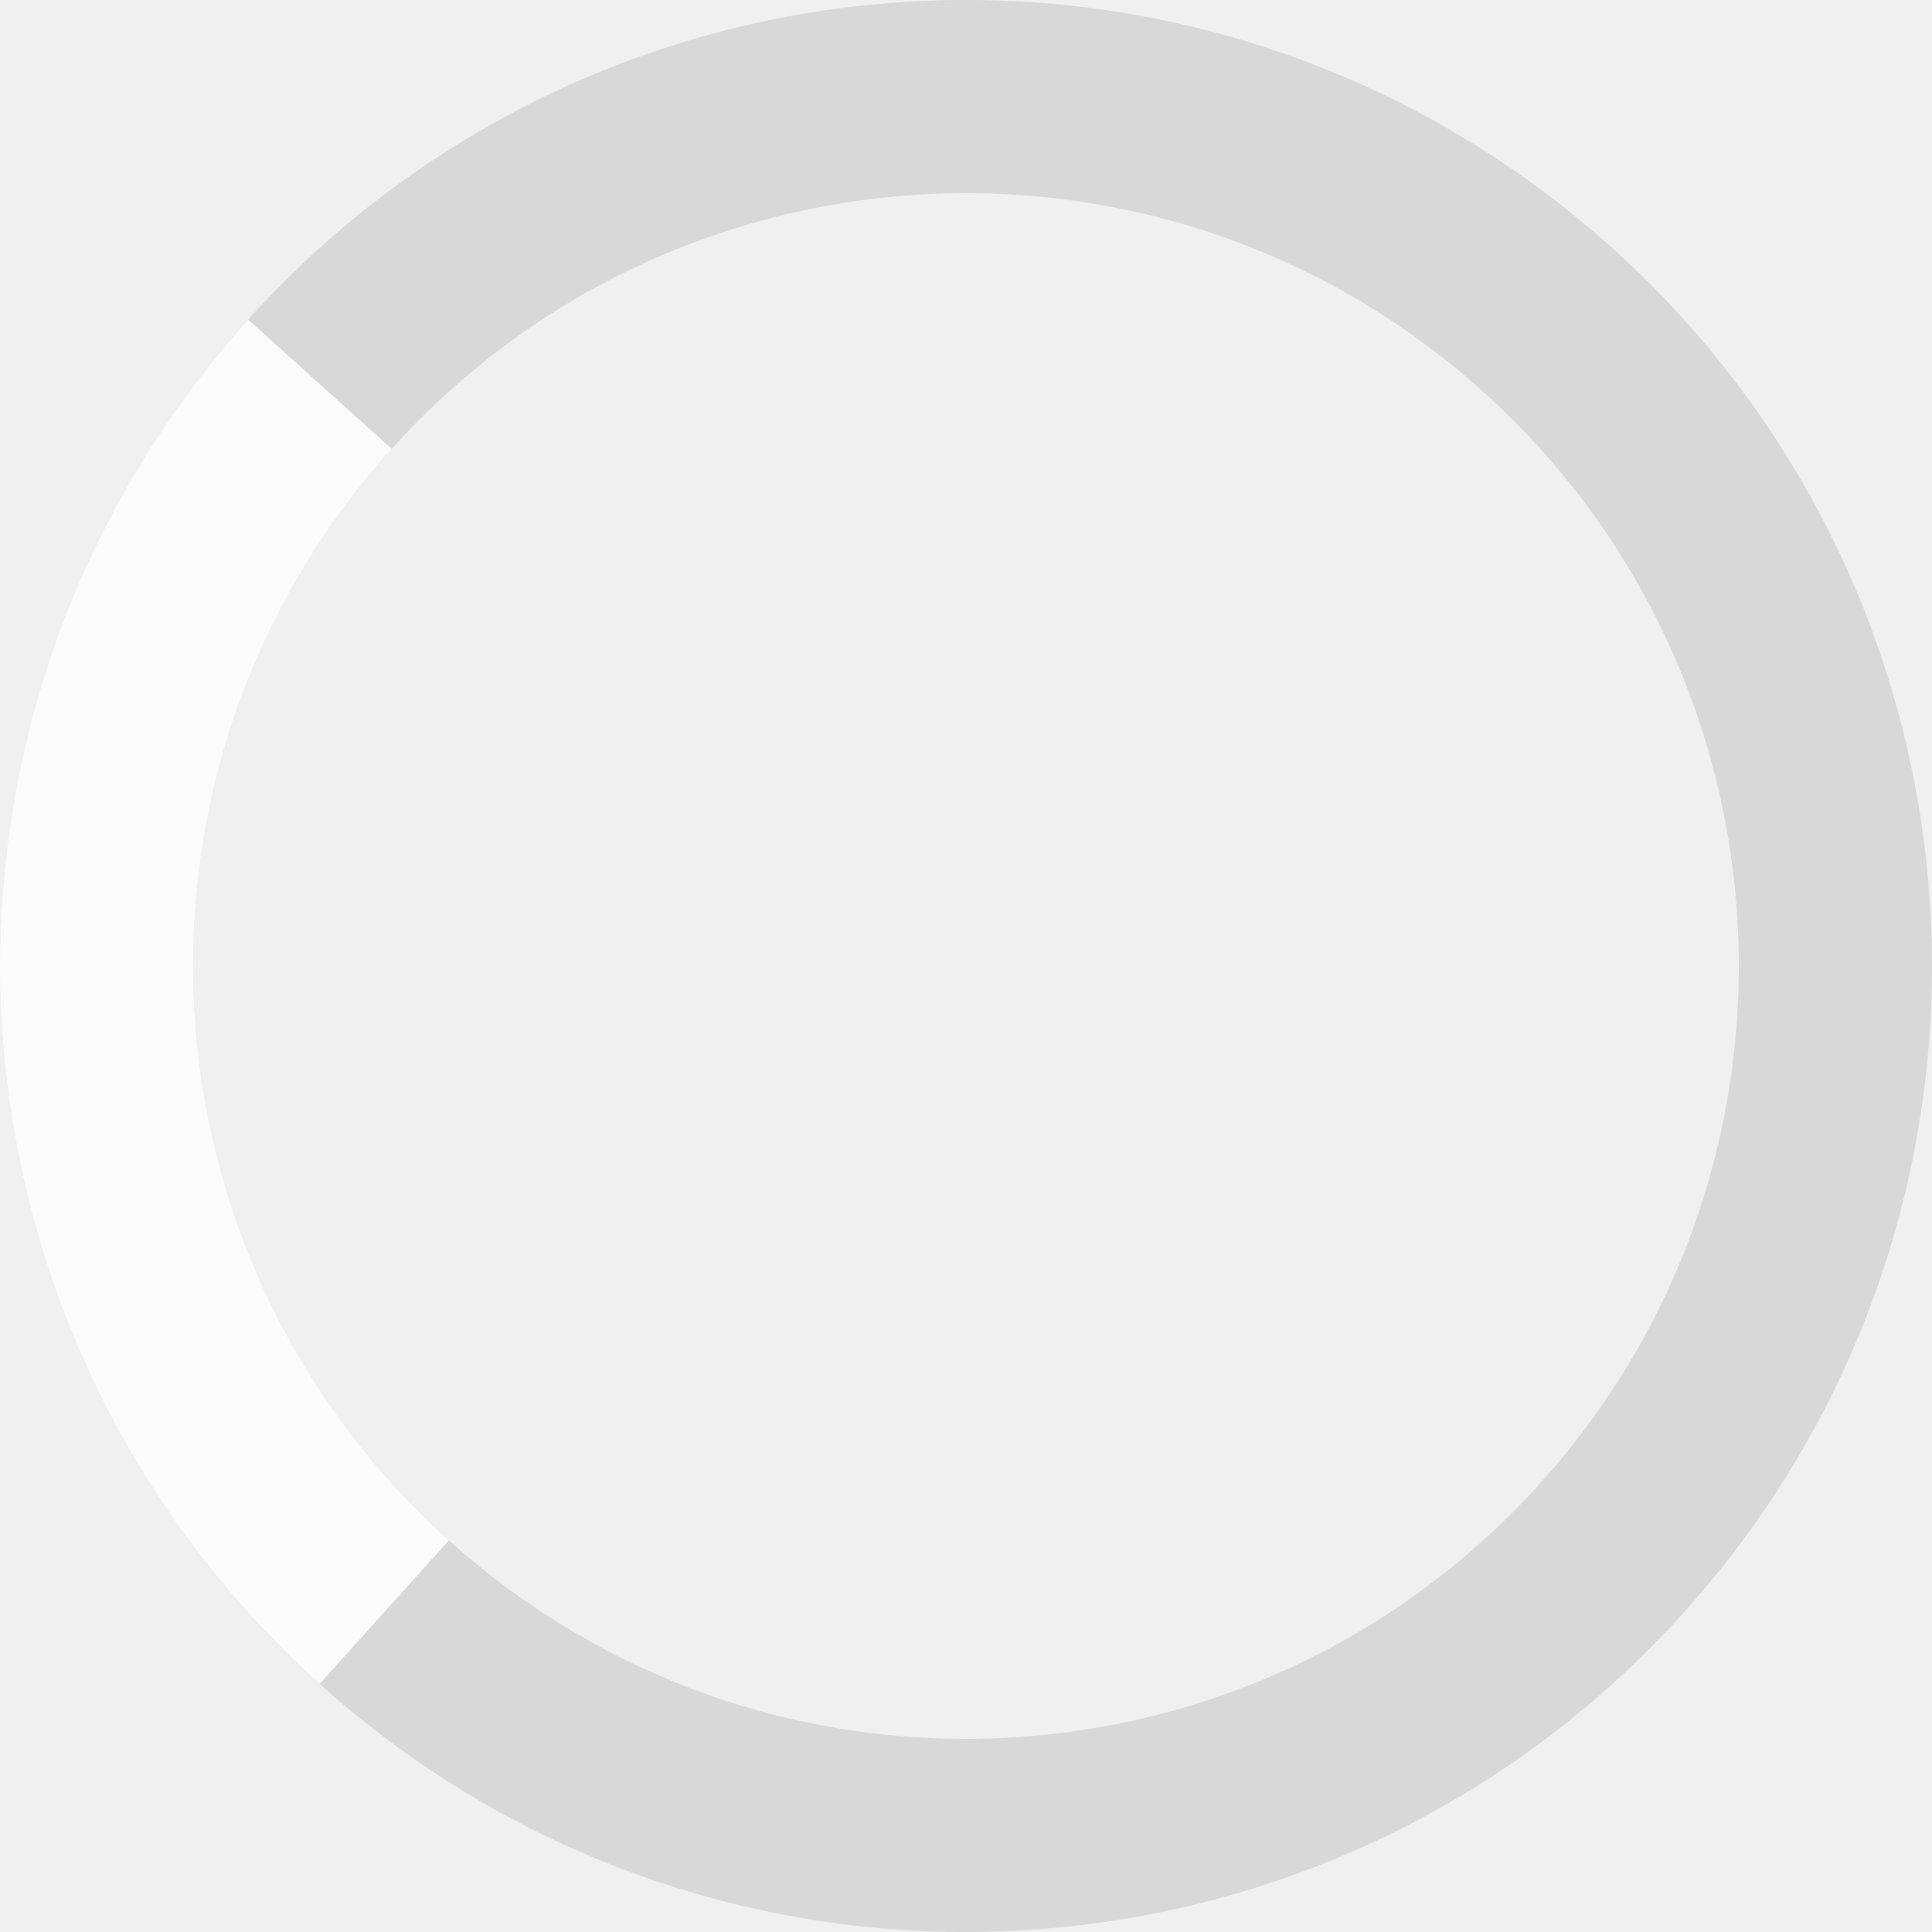
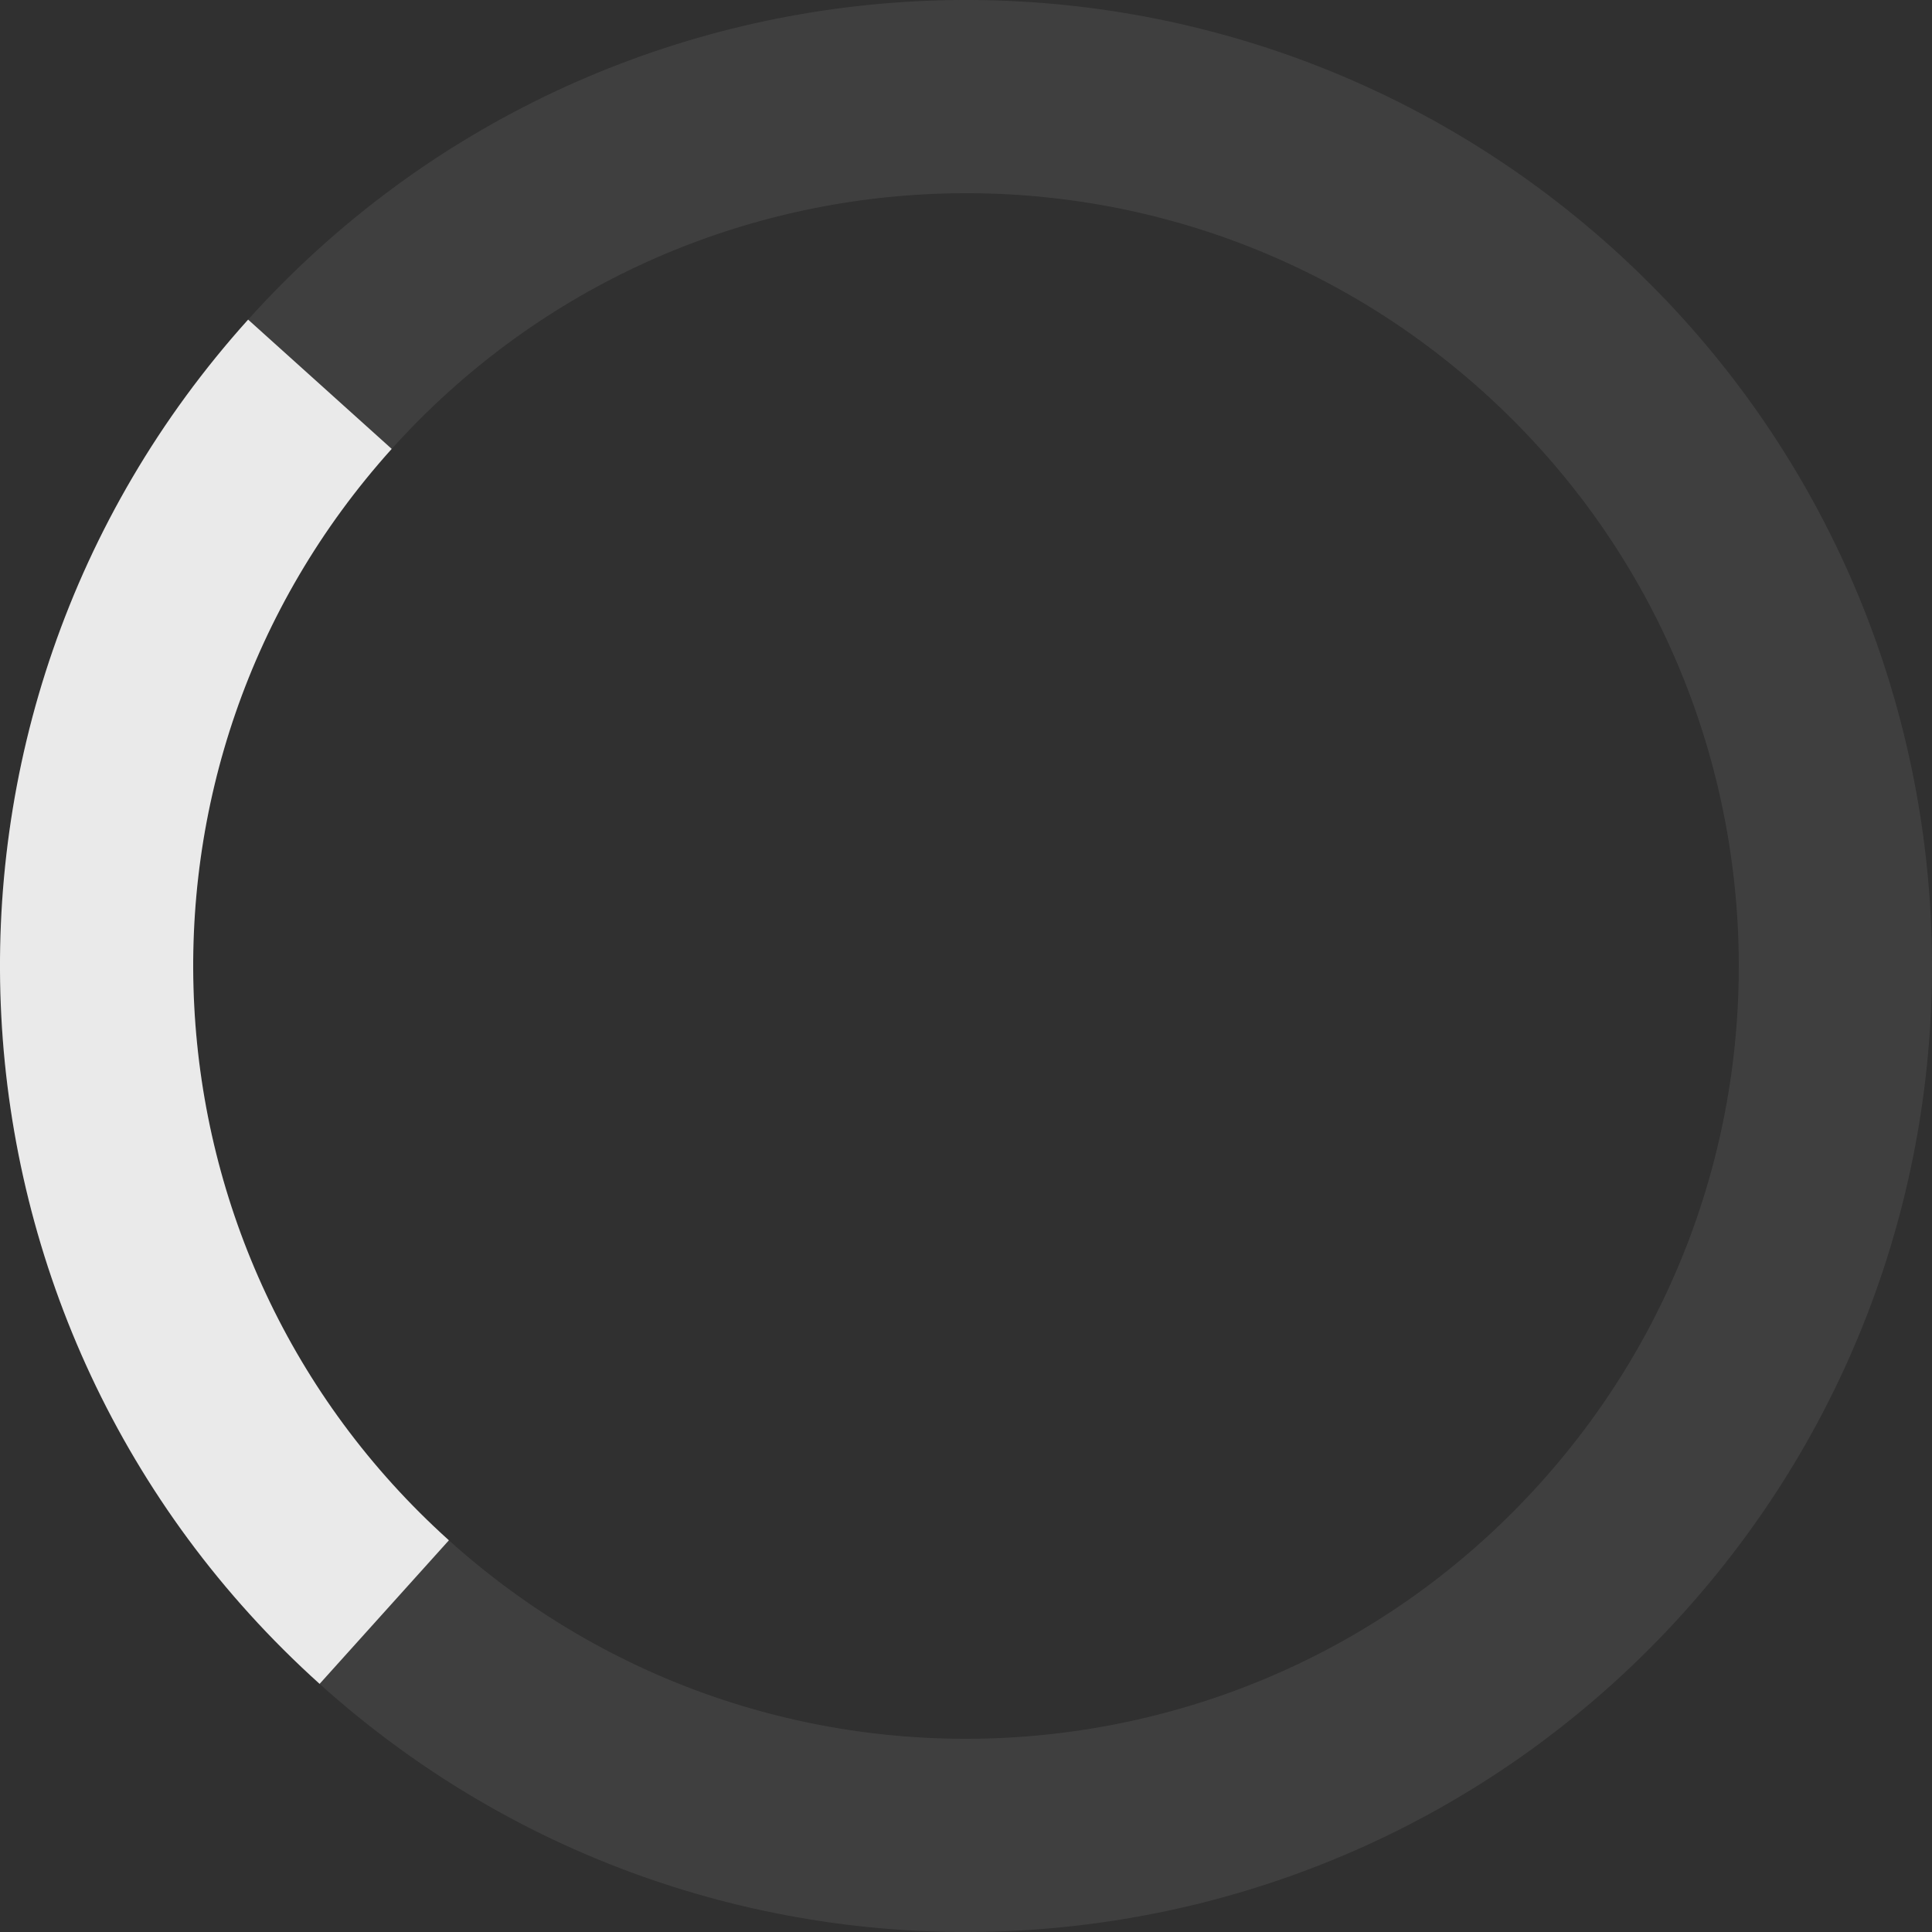
<svg xmlns="http://www.w3.org/2000/svg" width="30mm" height="30mm" viewBox="0 0 30 30" version="1.1" id="svg8">
  <defs id="defs2" />
  <g id="layer1">
+     <rect width="100%" height="100%" fill="rgba(48, 48, 48, 1)" />
    <g id="g4494" transform="rotate(132,15,15)">
-       <circle r="13.5" cy="15" cx="15" id="path4485-4" style="opacity:1;fill:none;fill-opacity:1;stroke:#000000;stroke-width:3;stroke-linecap:butt;stroke-linejoin:round;stroke-miterlimit:4;stroke-dasharray:none;stroke-opacity:0.1" />
+       <circle r="13.5" cy="15" cx="15" id="path4485-4" style="opacity:1;fill:none;fill-opacity:1;stroke:rgba(200, 200, 200, 1);stroke-width:3;stroke-linecap:butt;stroke-linejoin:round;stroke-miterlimit:4;stroke-dasharray:none;stroke-opacity:0.1" />
      <path d="M 28.5,15 A 13.5,13.5 0 0 1 15,28.5" id="path4485-4-8" style="opacity:1;fill:none;fill-opacity:1;stroke:#ffffff;stroke-width:3;stroke-linecap:butt;stroke-linejoin:round;stroke-miterlimit:4;stroke-dasharray:none;stroke-opacity:0.89" />
    </g>
  </g>
</svg>
